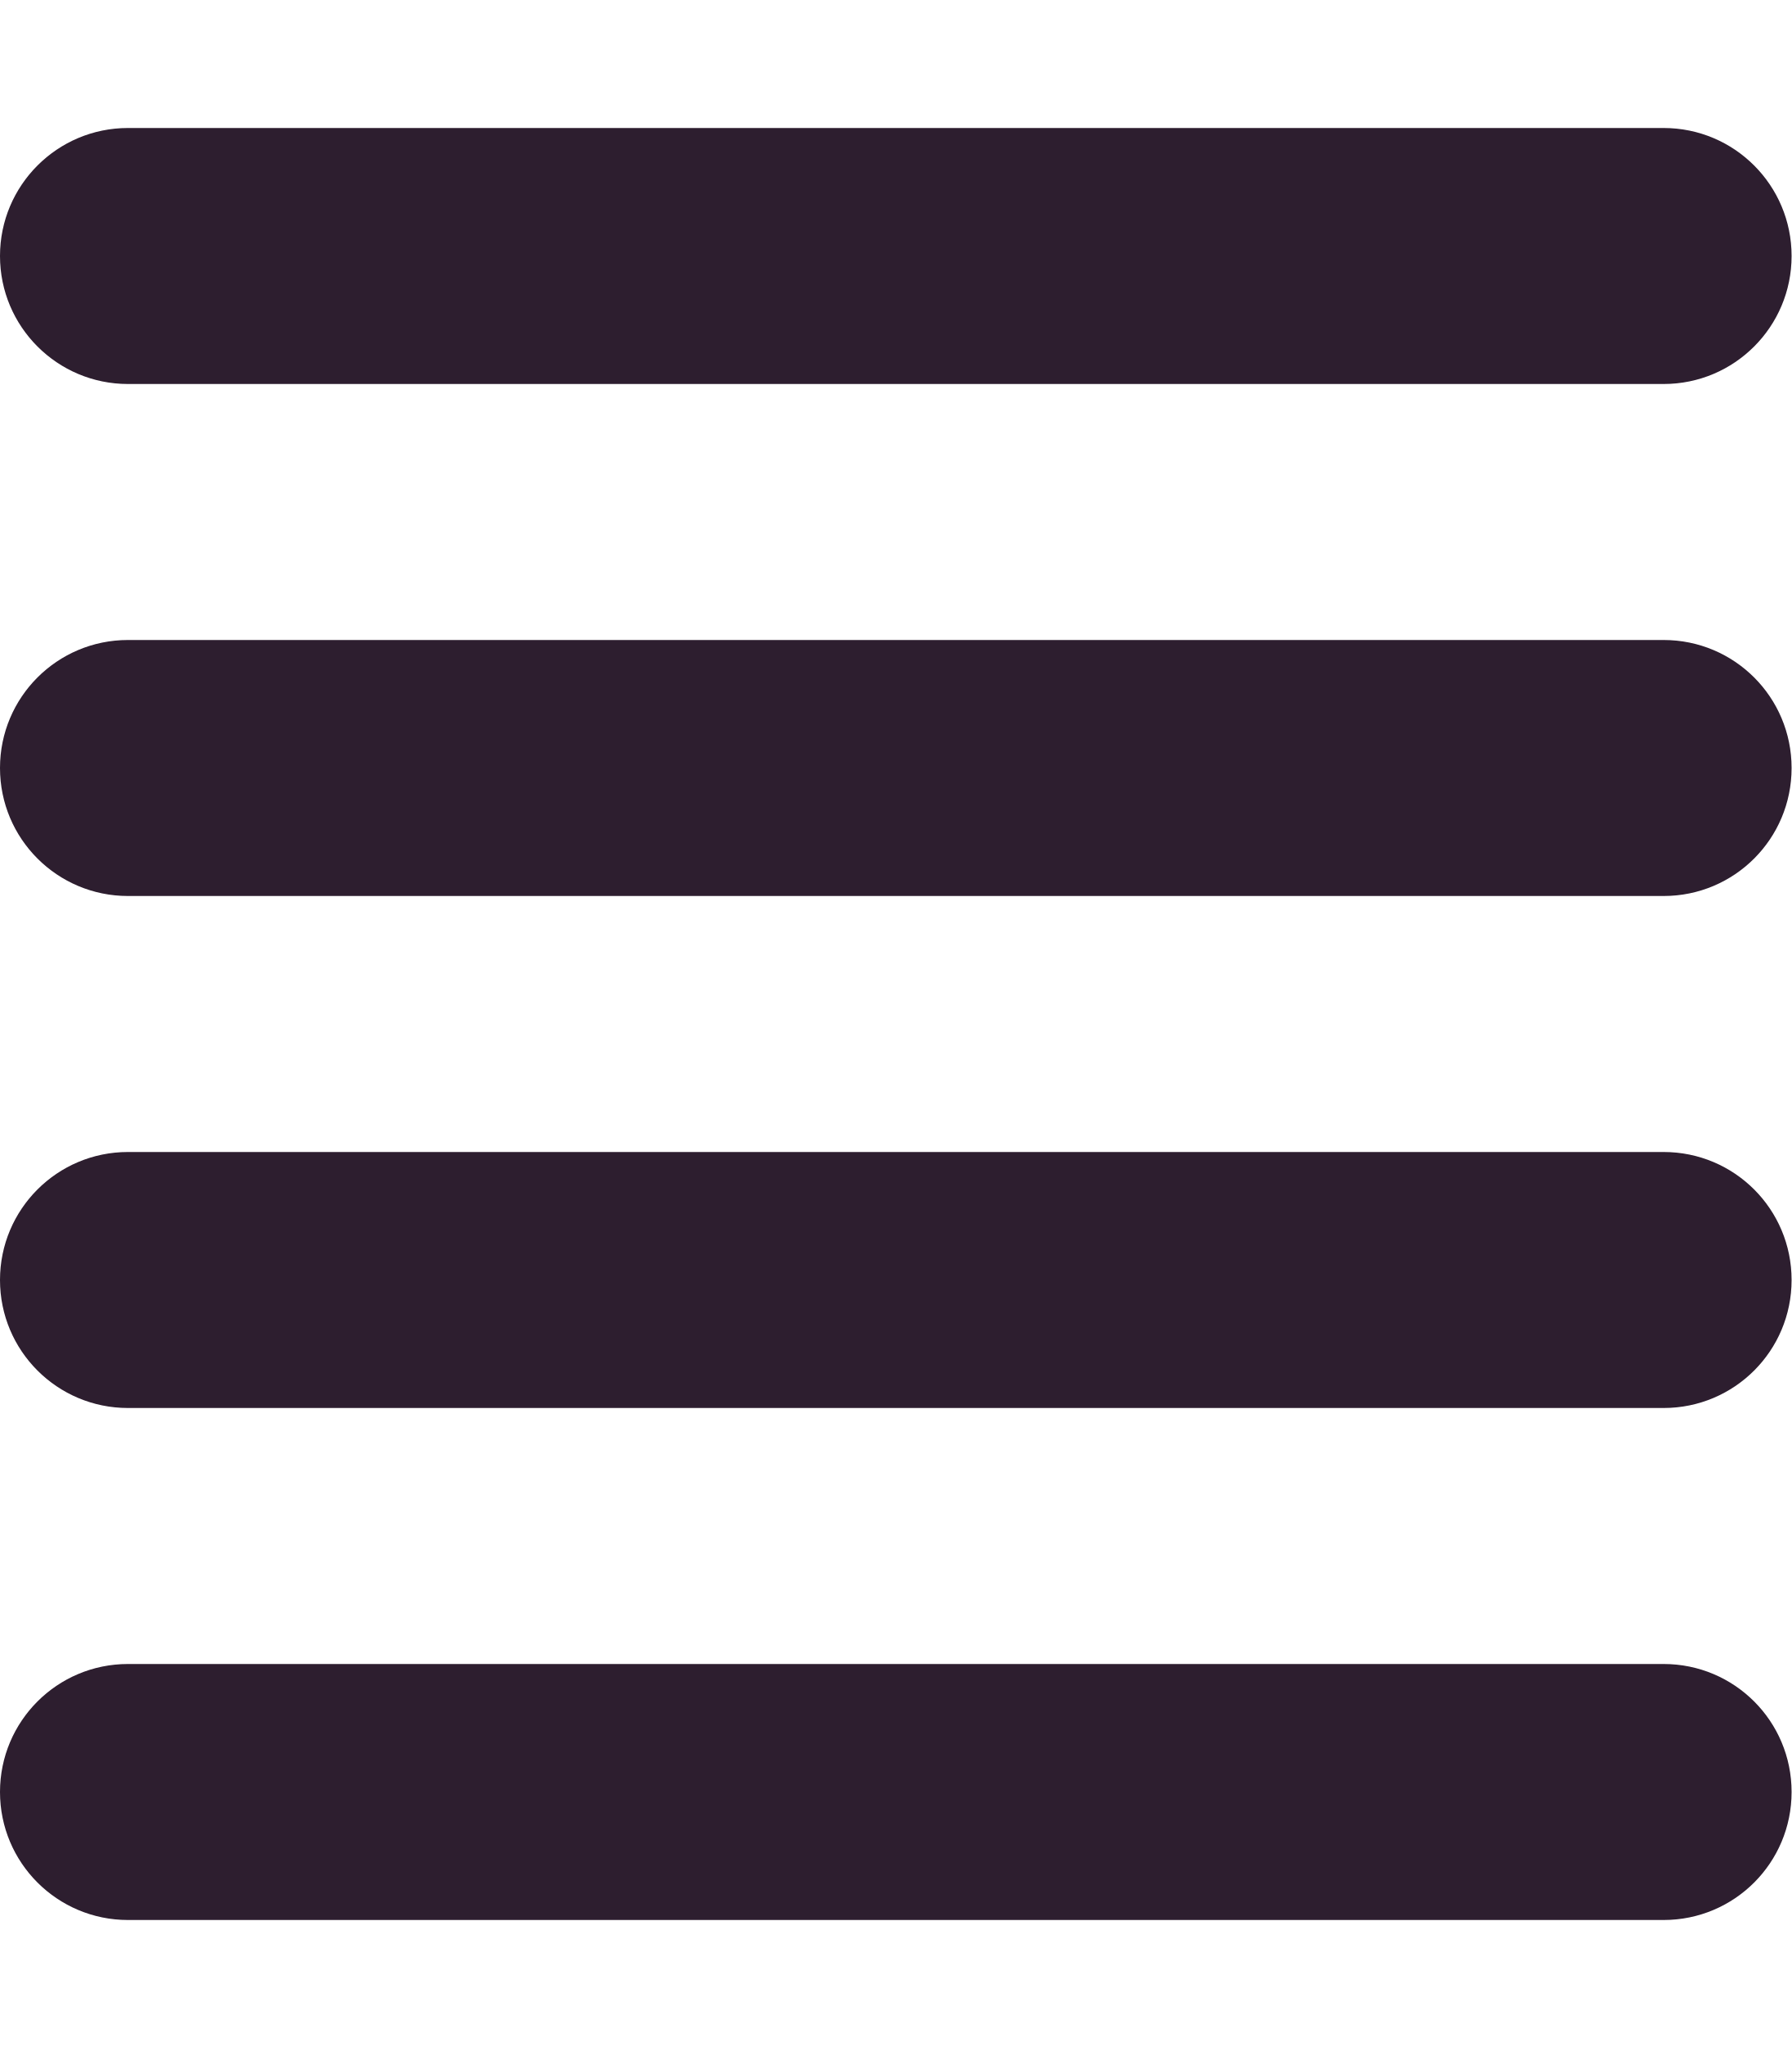
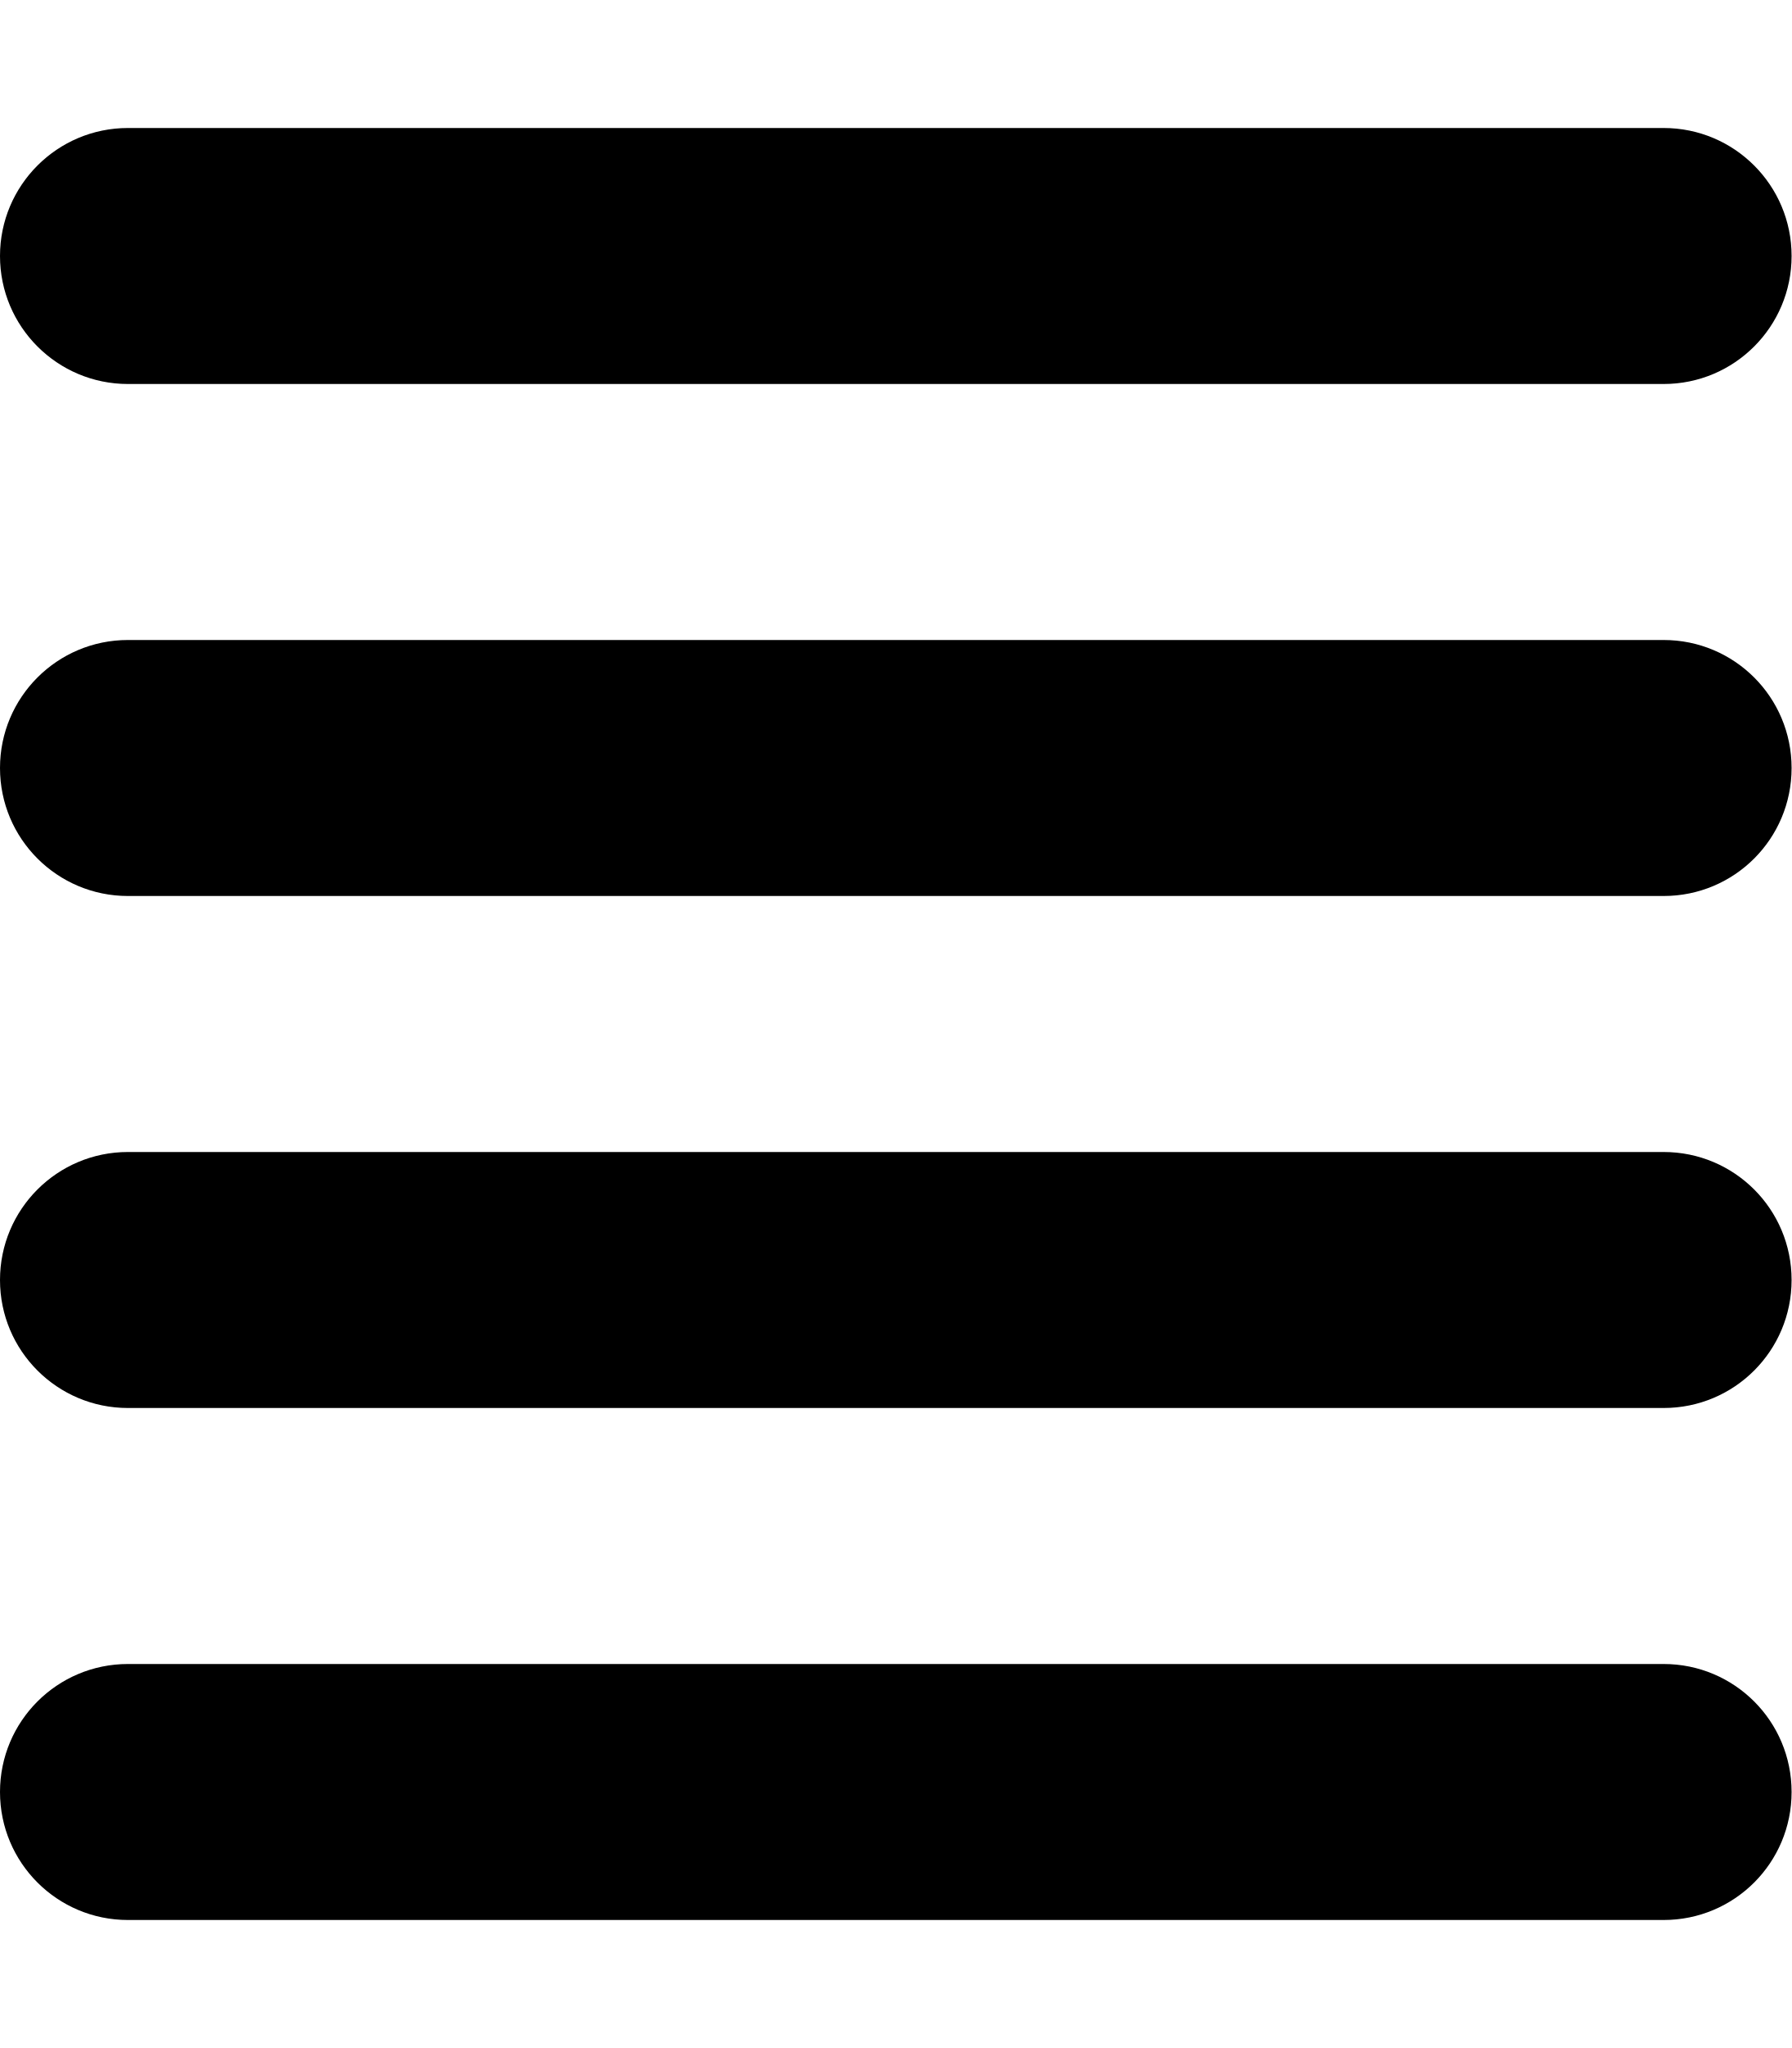
<svg xmlns="http://www.w3.org/2000/svg" viewBox="0 0 448 512">
-   <path fill="#2d1e2f" d="M416 96H32C14.33 96 0 81.67 0 64C0 46.33 14.33 32 32 32H416C433.7 32 448 46.33 448 64C448 81.67 433.7 96 416 96zM416 352H32C14.33 352 0 337.7 0 320C0 302.3 14.33 288 32 288H416C433.7 288 448 302.3 448 320C448 337.7 433.7 352 416 352zM0 192C0 174.3 14.33 160 32 160H416C433.7 160 448 174.3 448 192C448 209.7 433.7 224 416 224H32C14.33 224 0 209.7 0 192zM416 480H32C14.33 480 0 465.7 0 448C0 430.3 14.33 416 32 416H416C433.7 416 448 430.3 448 448C448 465.7 433.7 480 416 480z" />
+   <path fill="#000000" d="M416 96H32C14.33 96 0 81.67 0 64C0 46.33 14.33 32 32 32H416C433.7 32 448 46.33 448 64C448 81.67 433.7 96 416 96zM416 352H32C14.33 352 0 337.7 0 320C0 302.3 14.33 288 32 288H416C433.7 288 448 302.3 448 320C448 337.7 433.7 352 416 352zM0 192C0 174.3 14.33 160 32 160H416C433.7 160 448 174.3 448 192C448 209.7 433.7 224 416 224H32C14.33 224 0 209.7 0 192zM416 480H32C14.33 480 0 465.7 0 448C0 430.3 14.33 416 32 416H416C433.7 416 448 430.3 448 448C448 465.7 433.7 480 416 480z" />
</svg>
